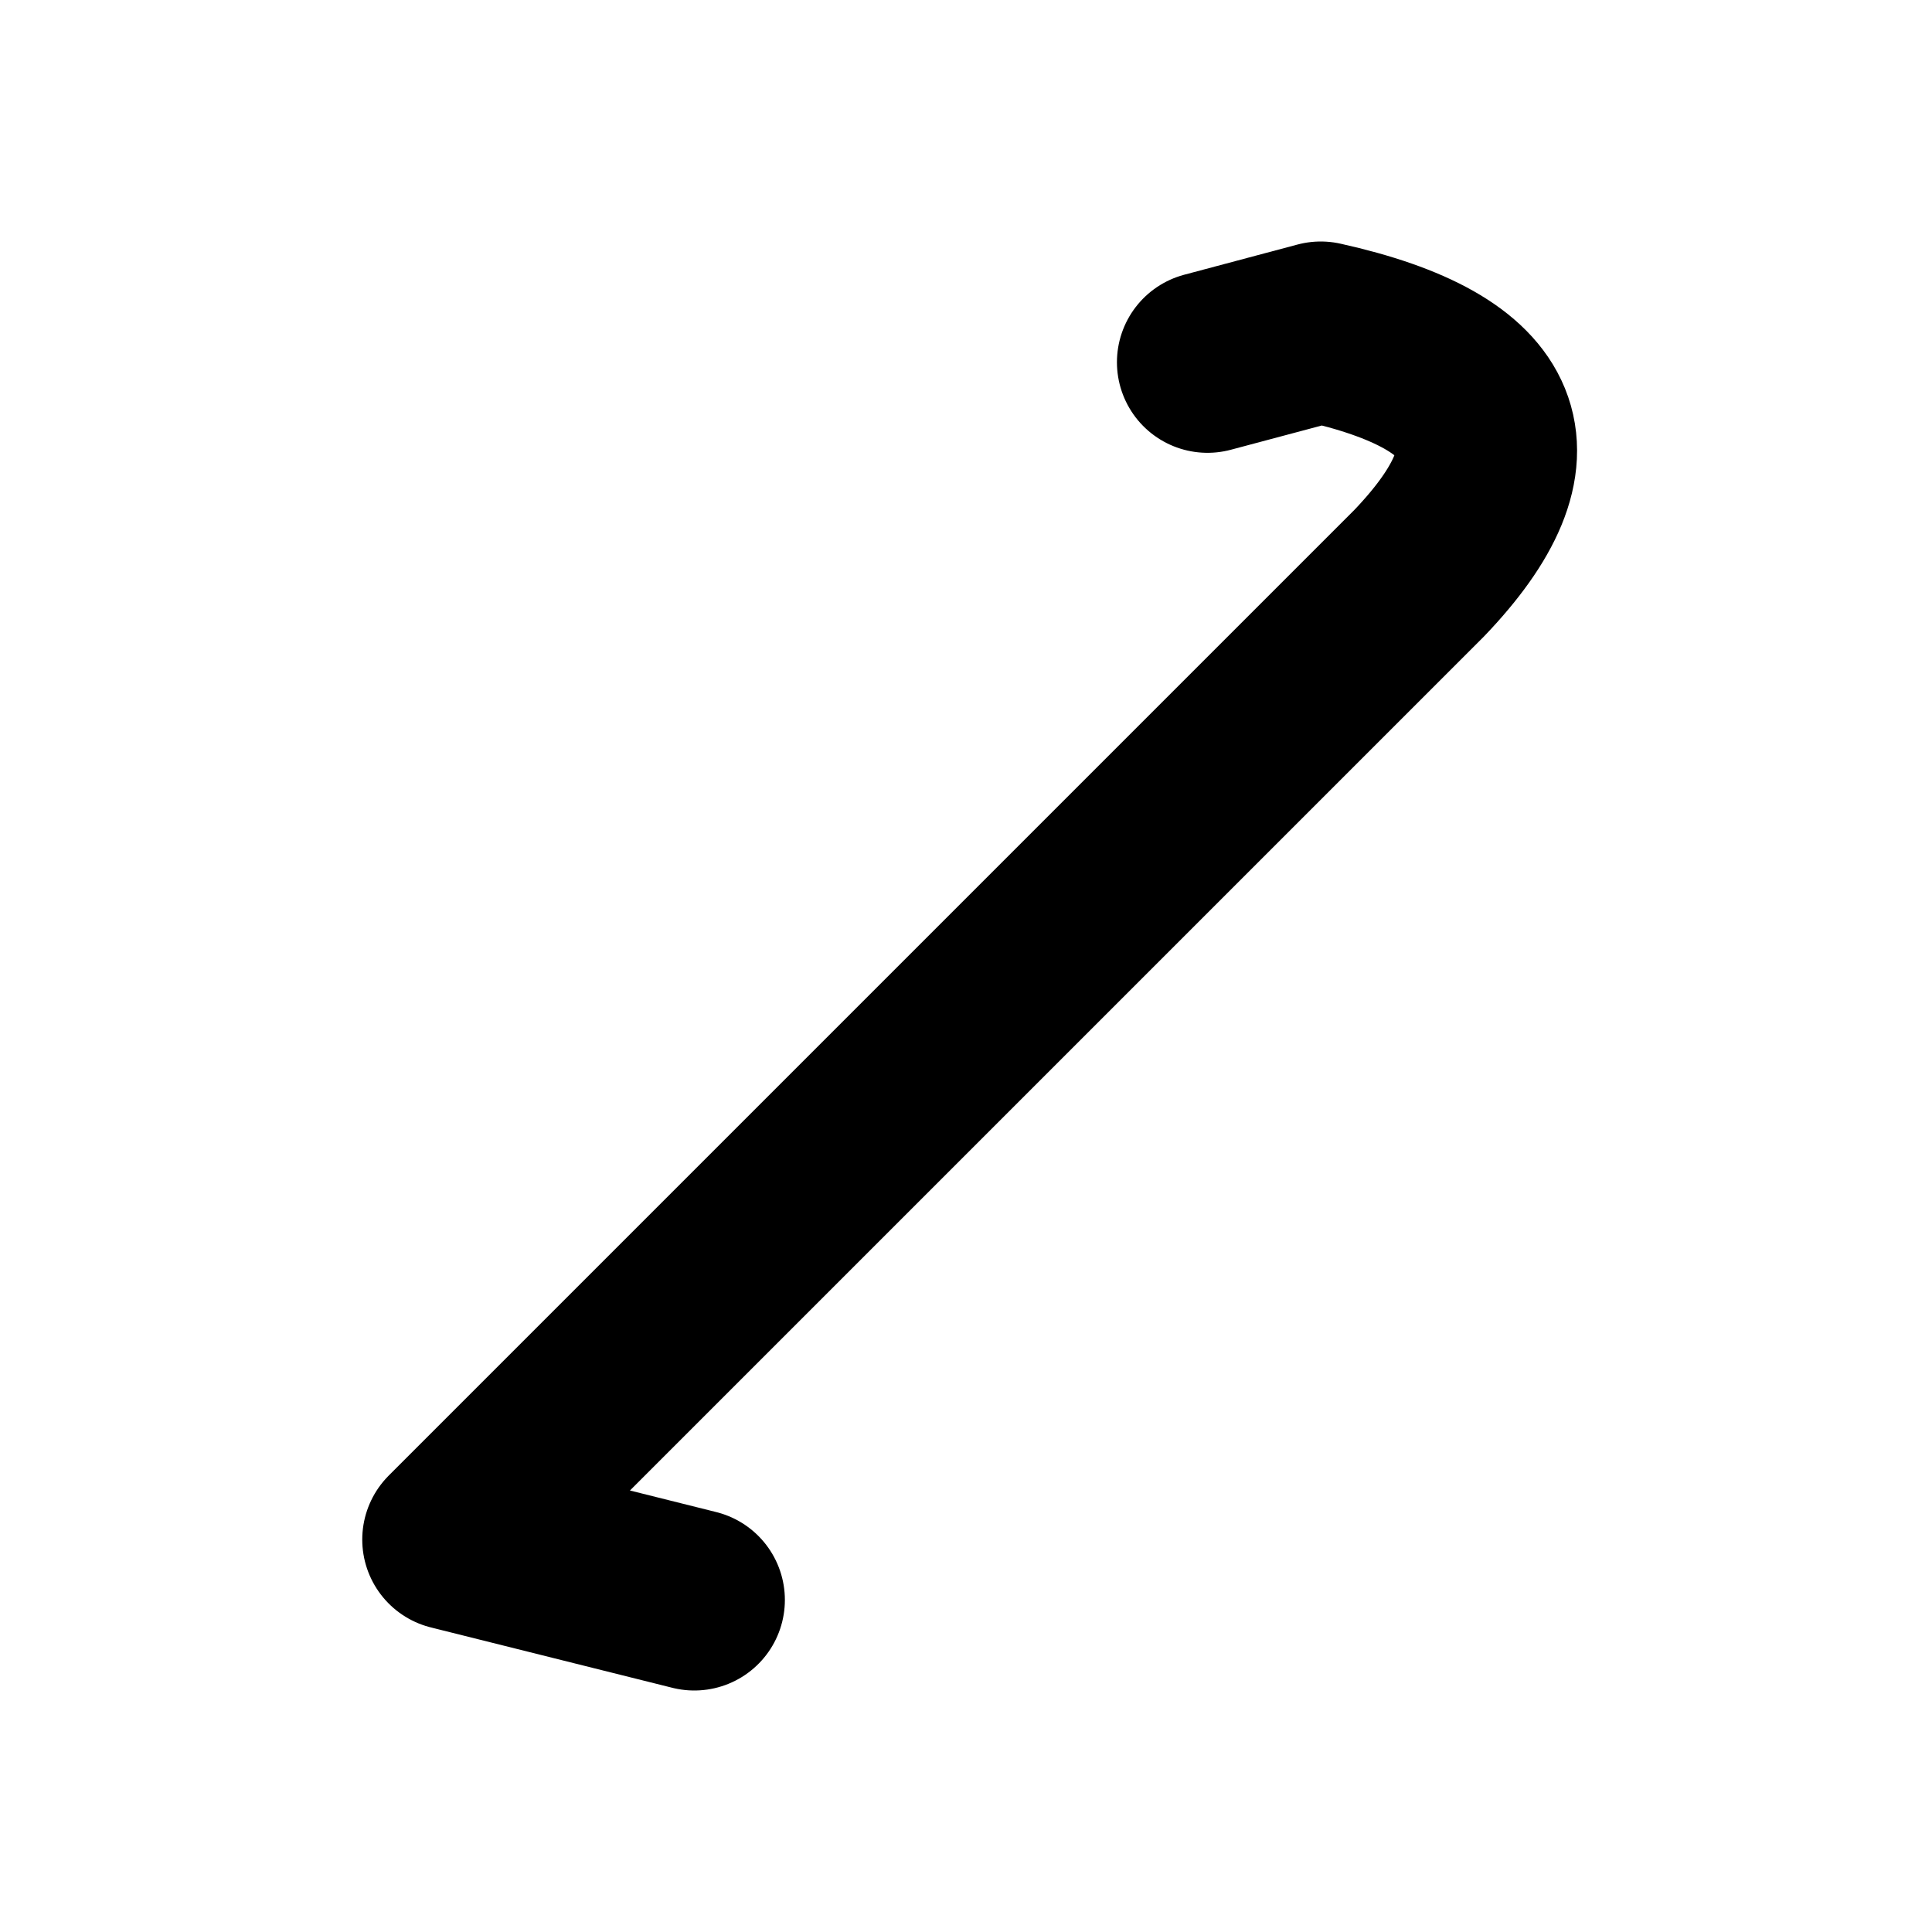
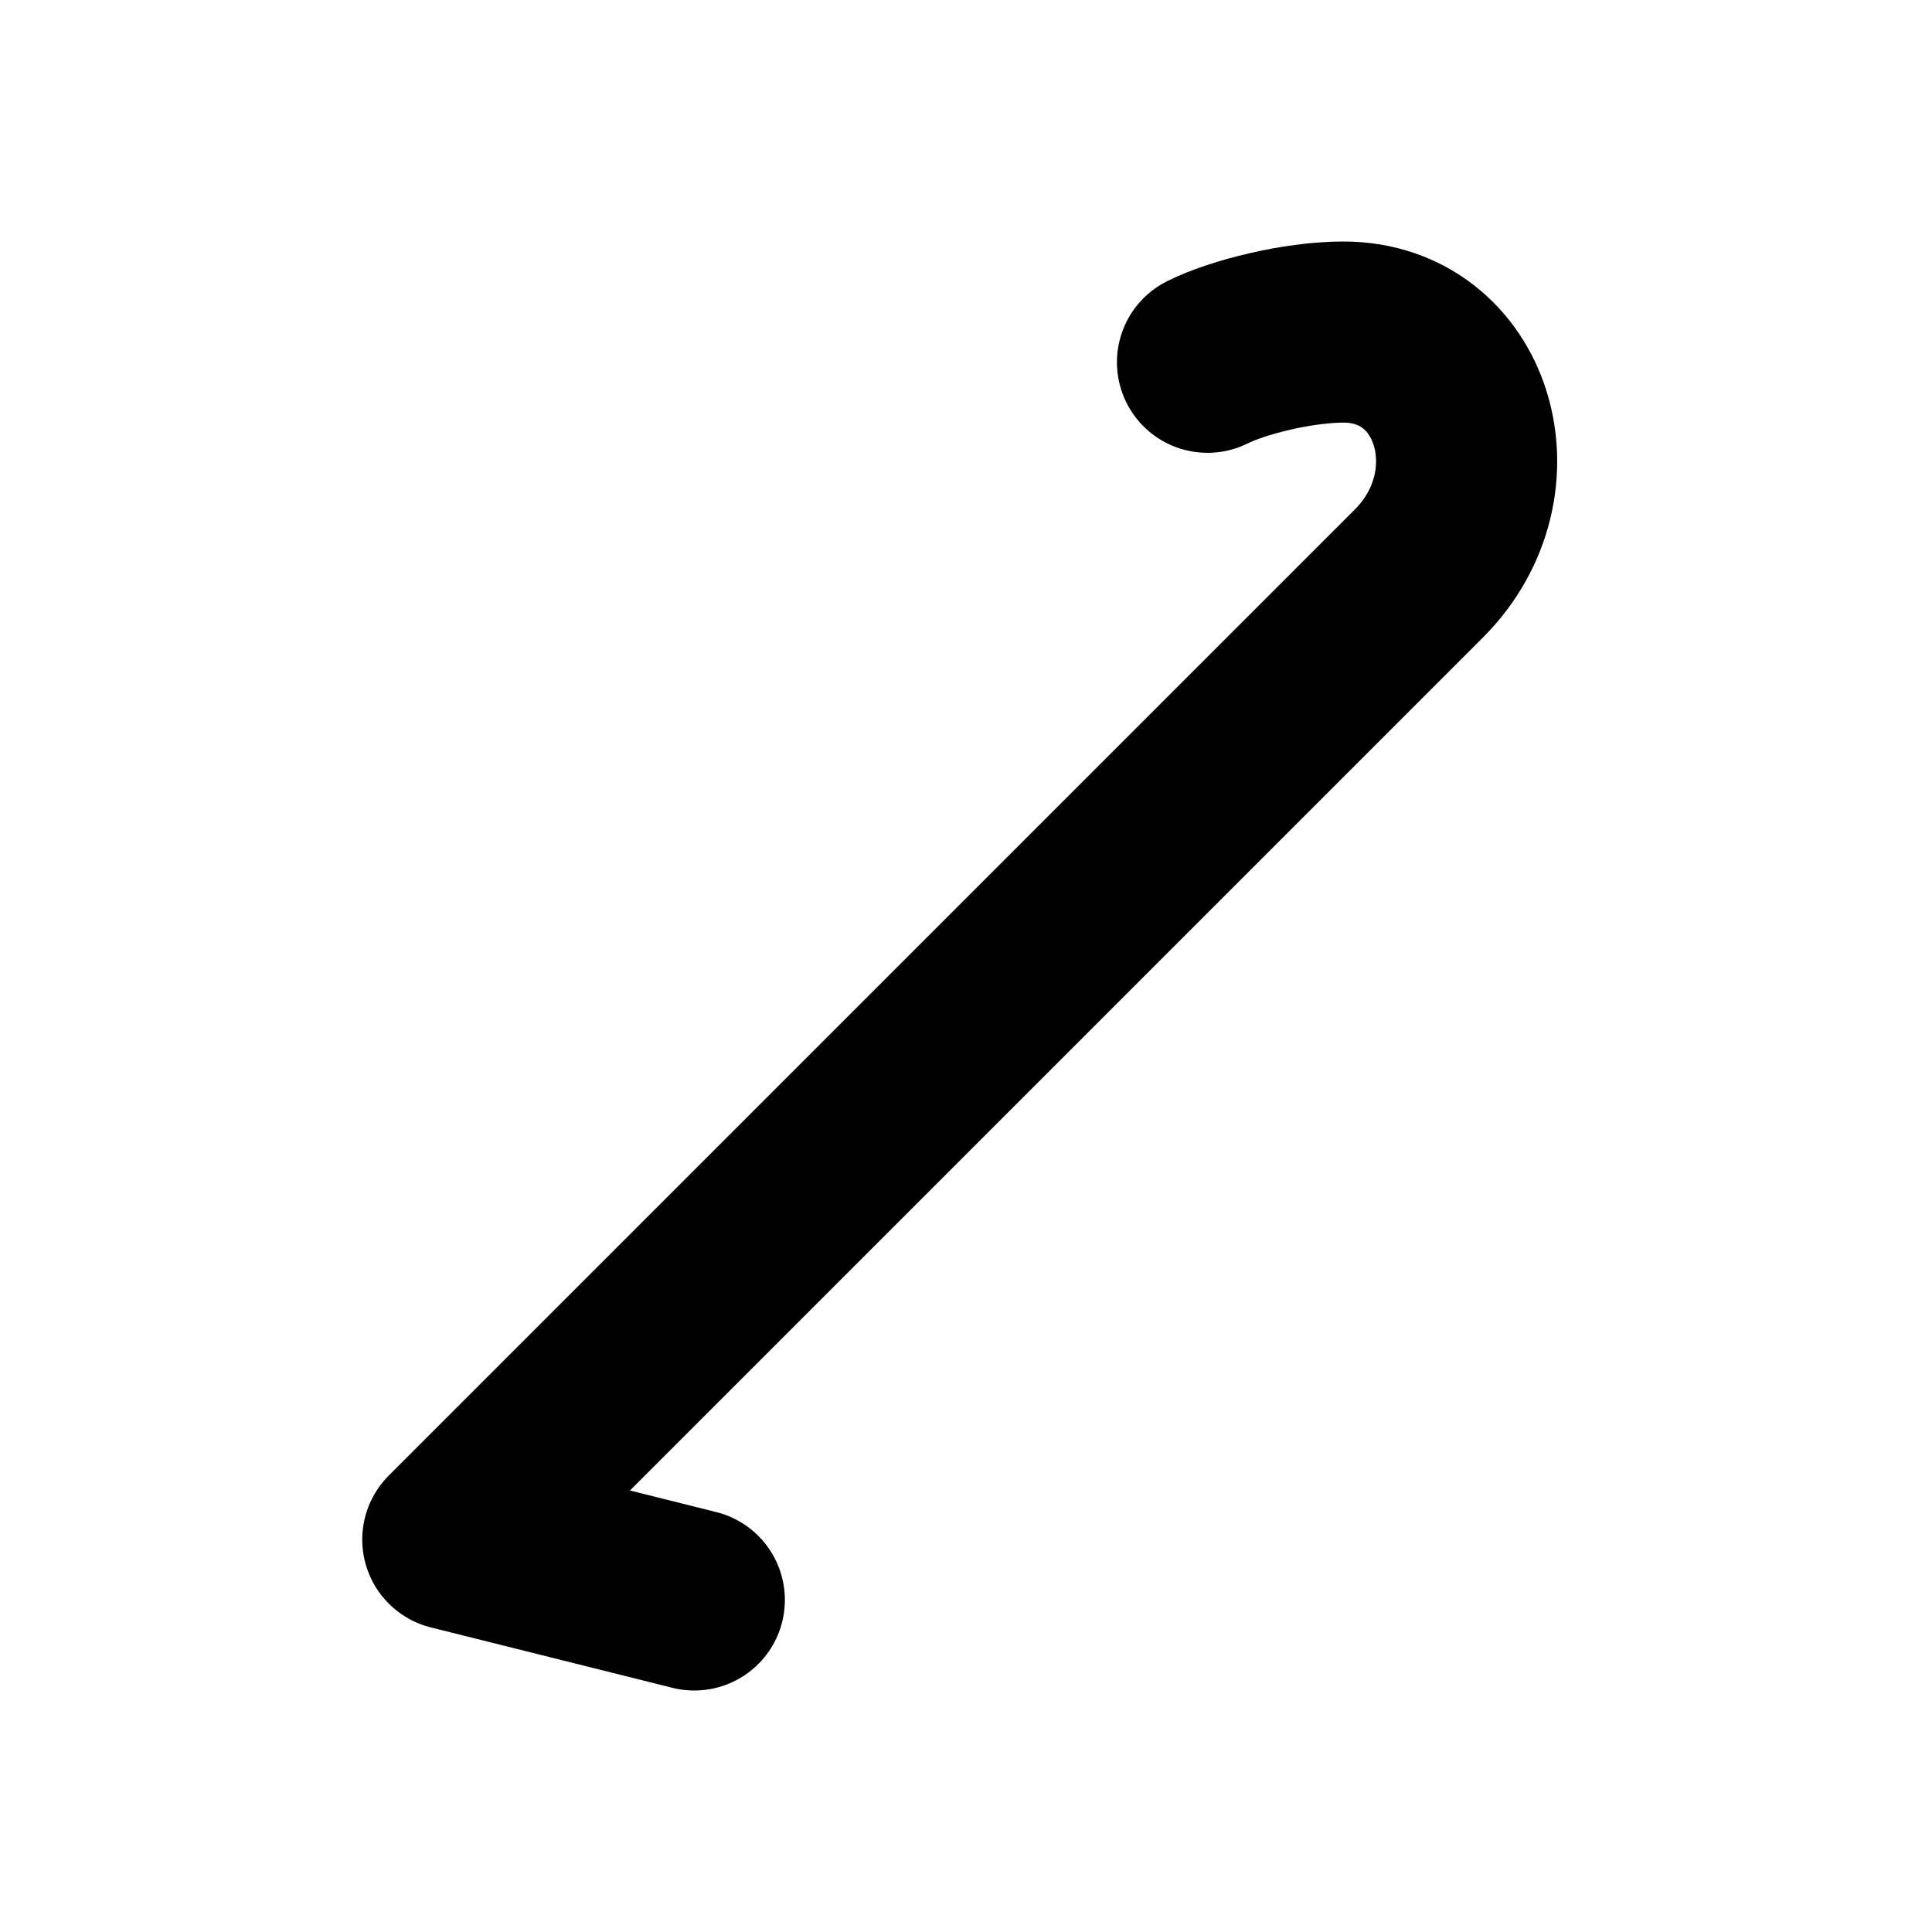
<svg xmlns="http://www.w3.org/2000/svg" width="16" height="16" viewBox="0 0 16 16" fill="none" stroke="currentColor" stroke-width="1.5" stroke-linecap="round" stroke-linejoin="round" aria-hidden="true" focusable="false">
-   <path d="M3.75 12.75L11.75 4.75Q13.188 3.25 10.938 2.75L10 3M3.75 12.75L5.75 13.25" />
+   <path d="M3.75 12.75L11.75 4.75C12.5 4 12.125 2.75 11.125 2.75C10.75 2.75 10.25 2.875 10 3M3.75 12.75L5.75 13.25" />
</svg>
